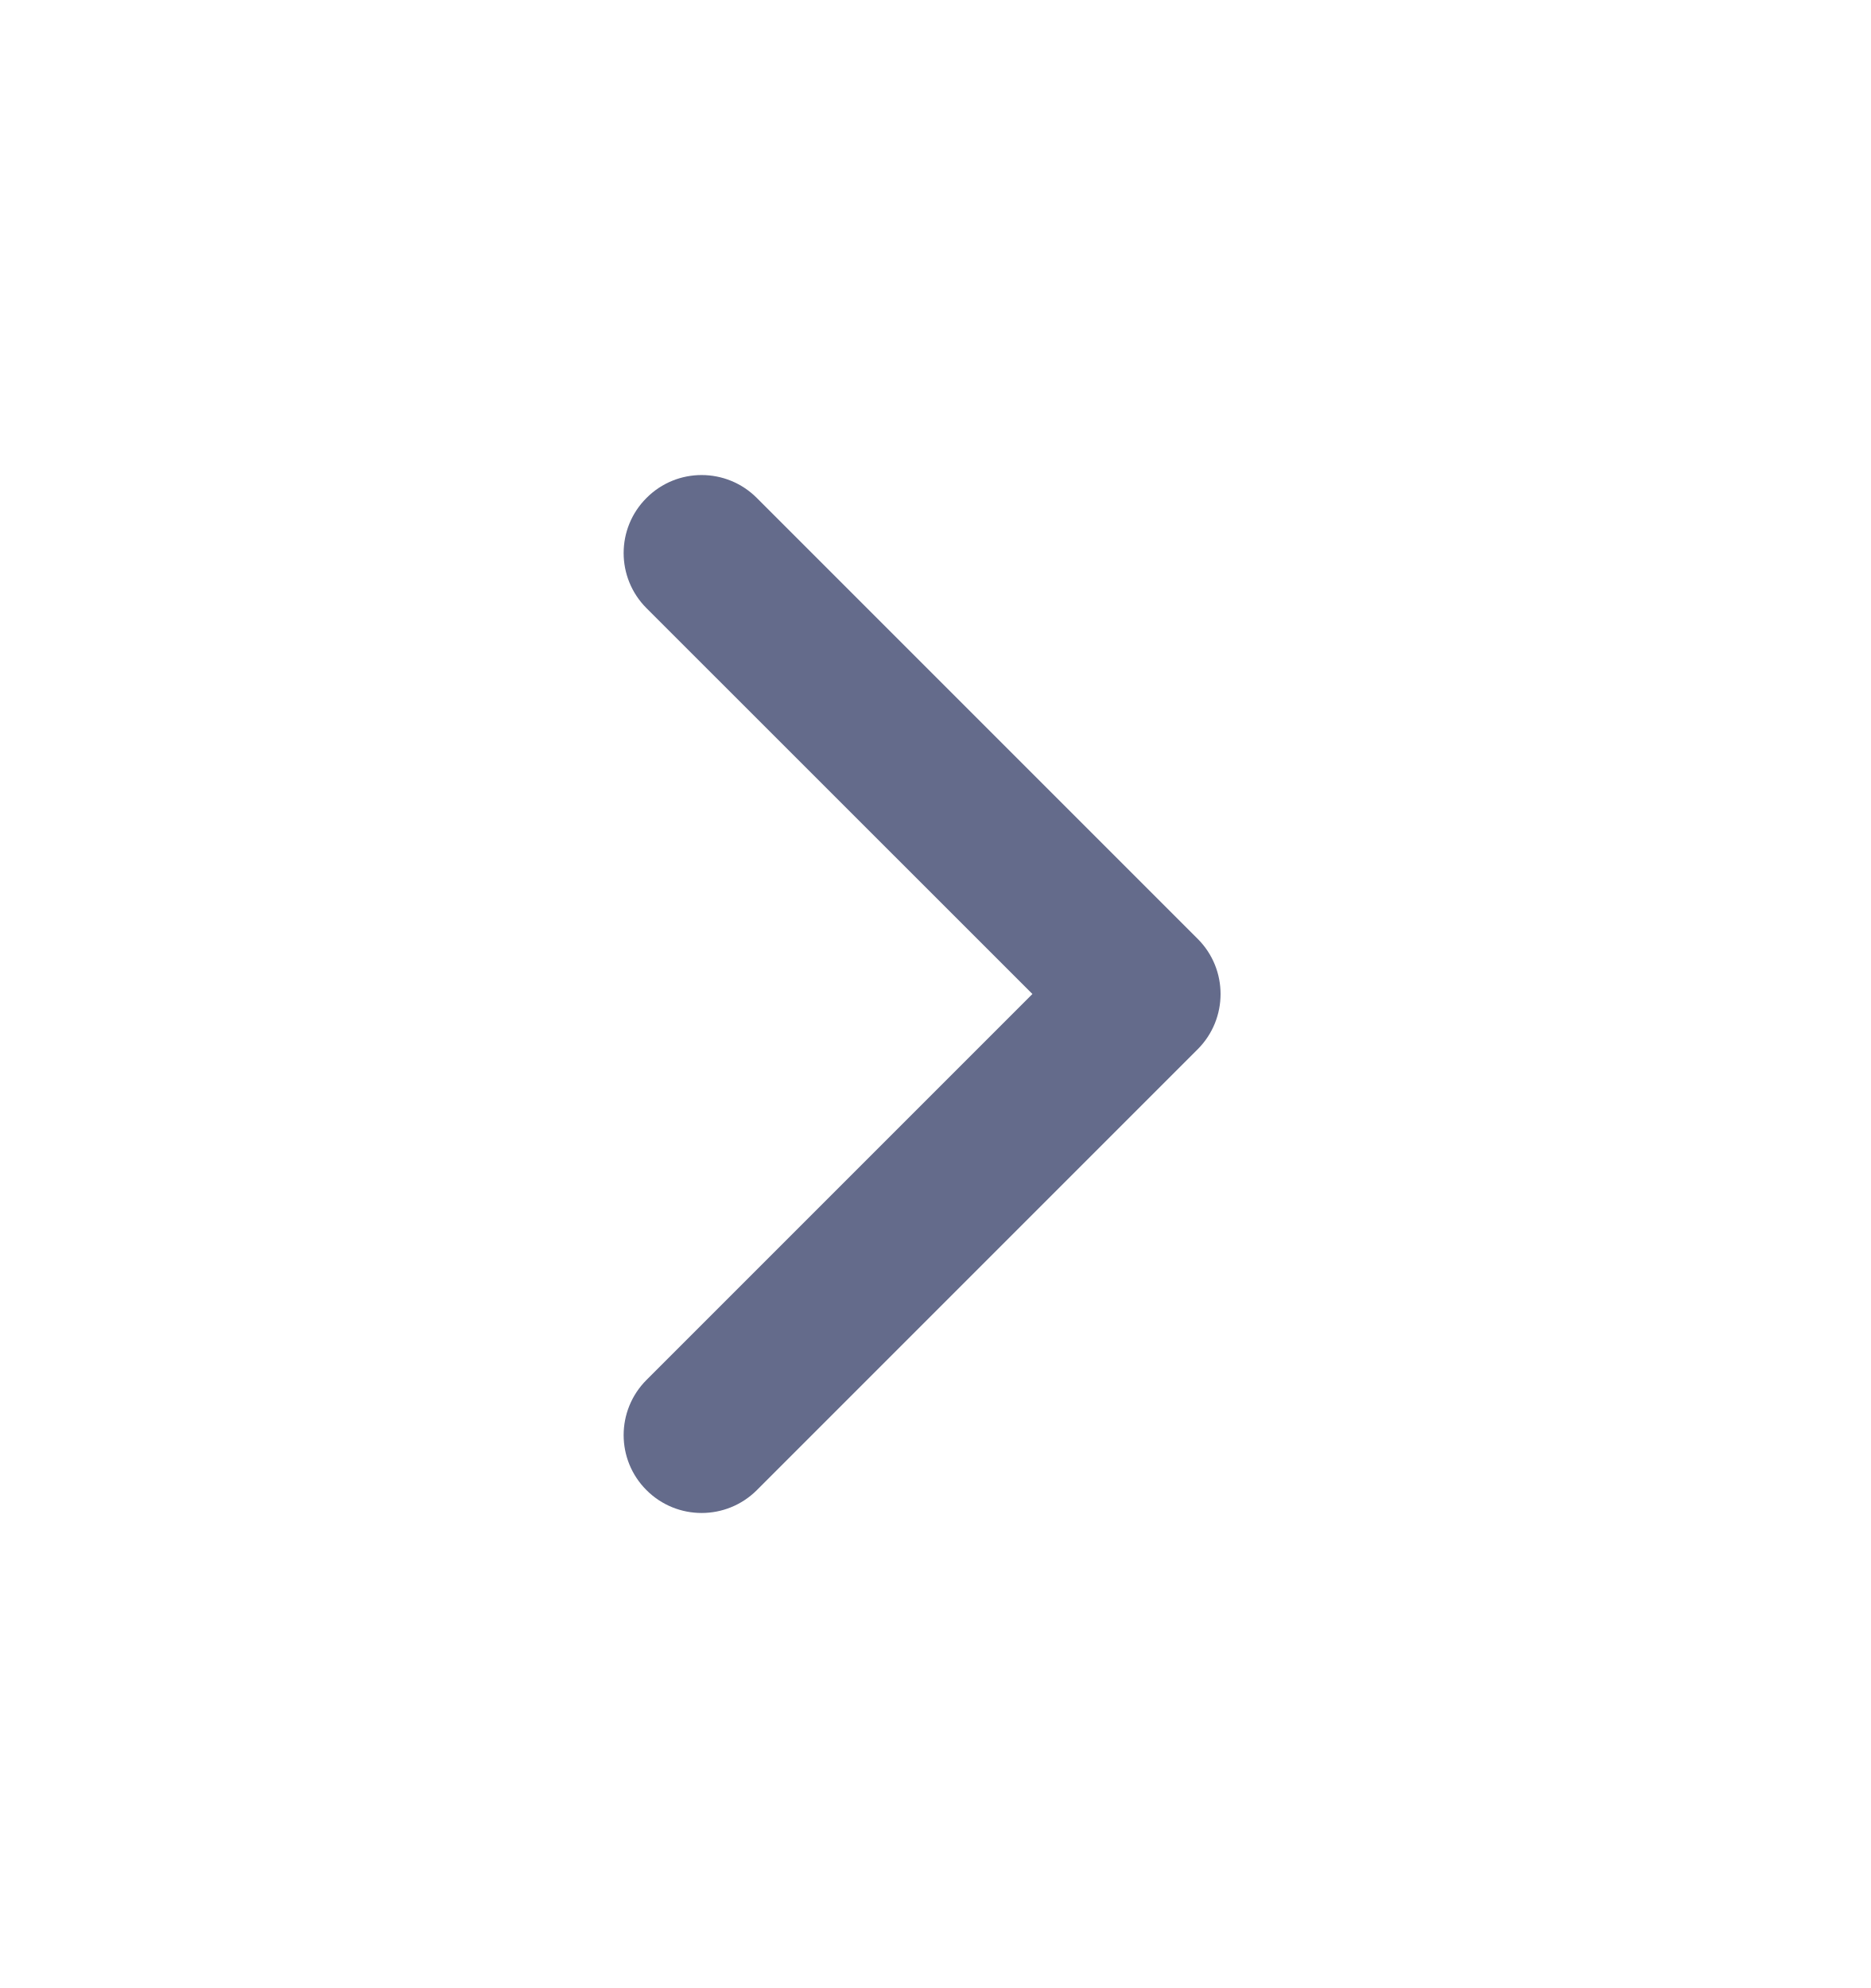
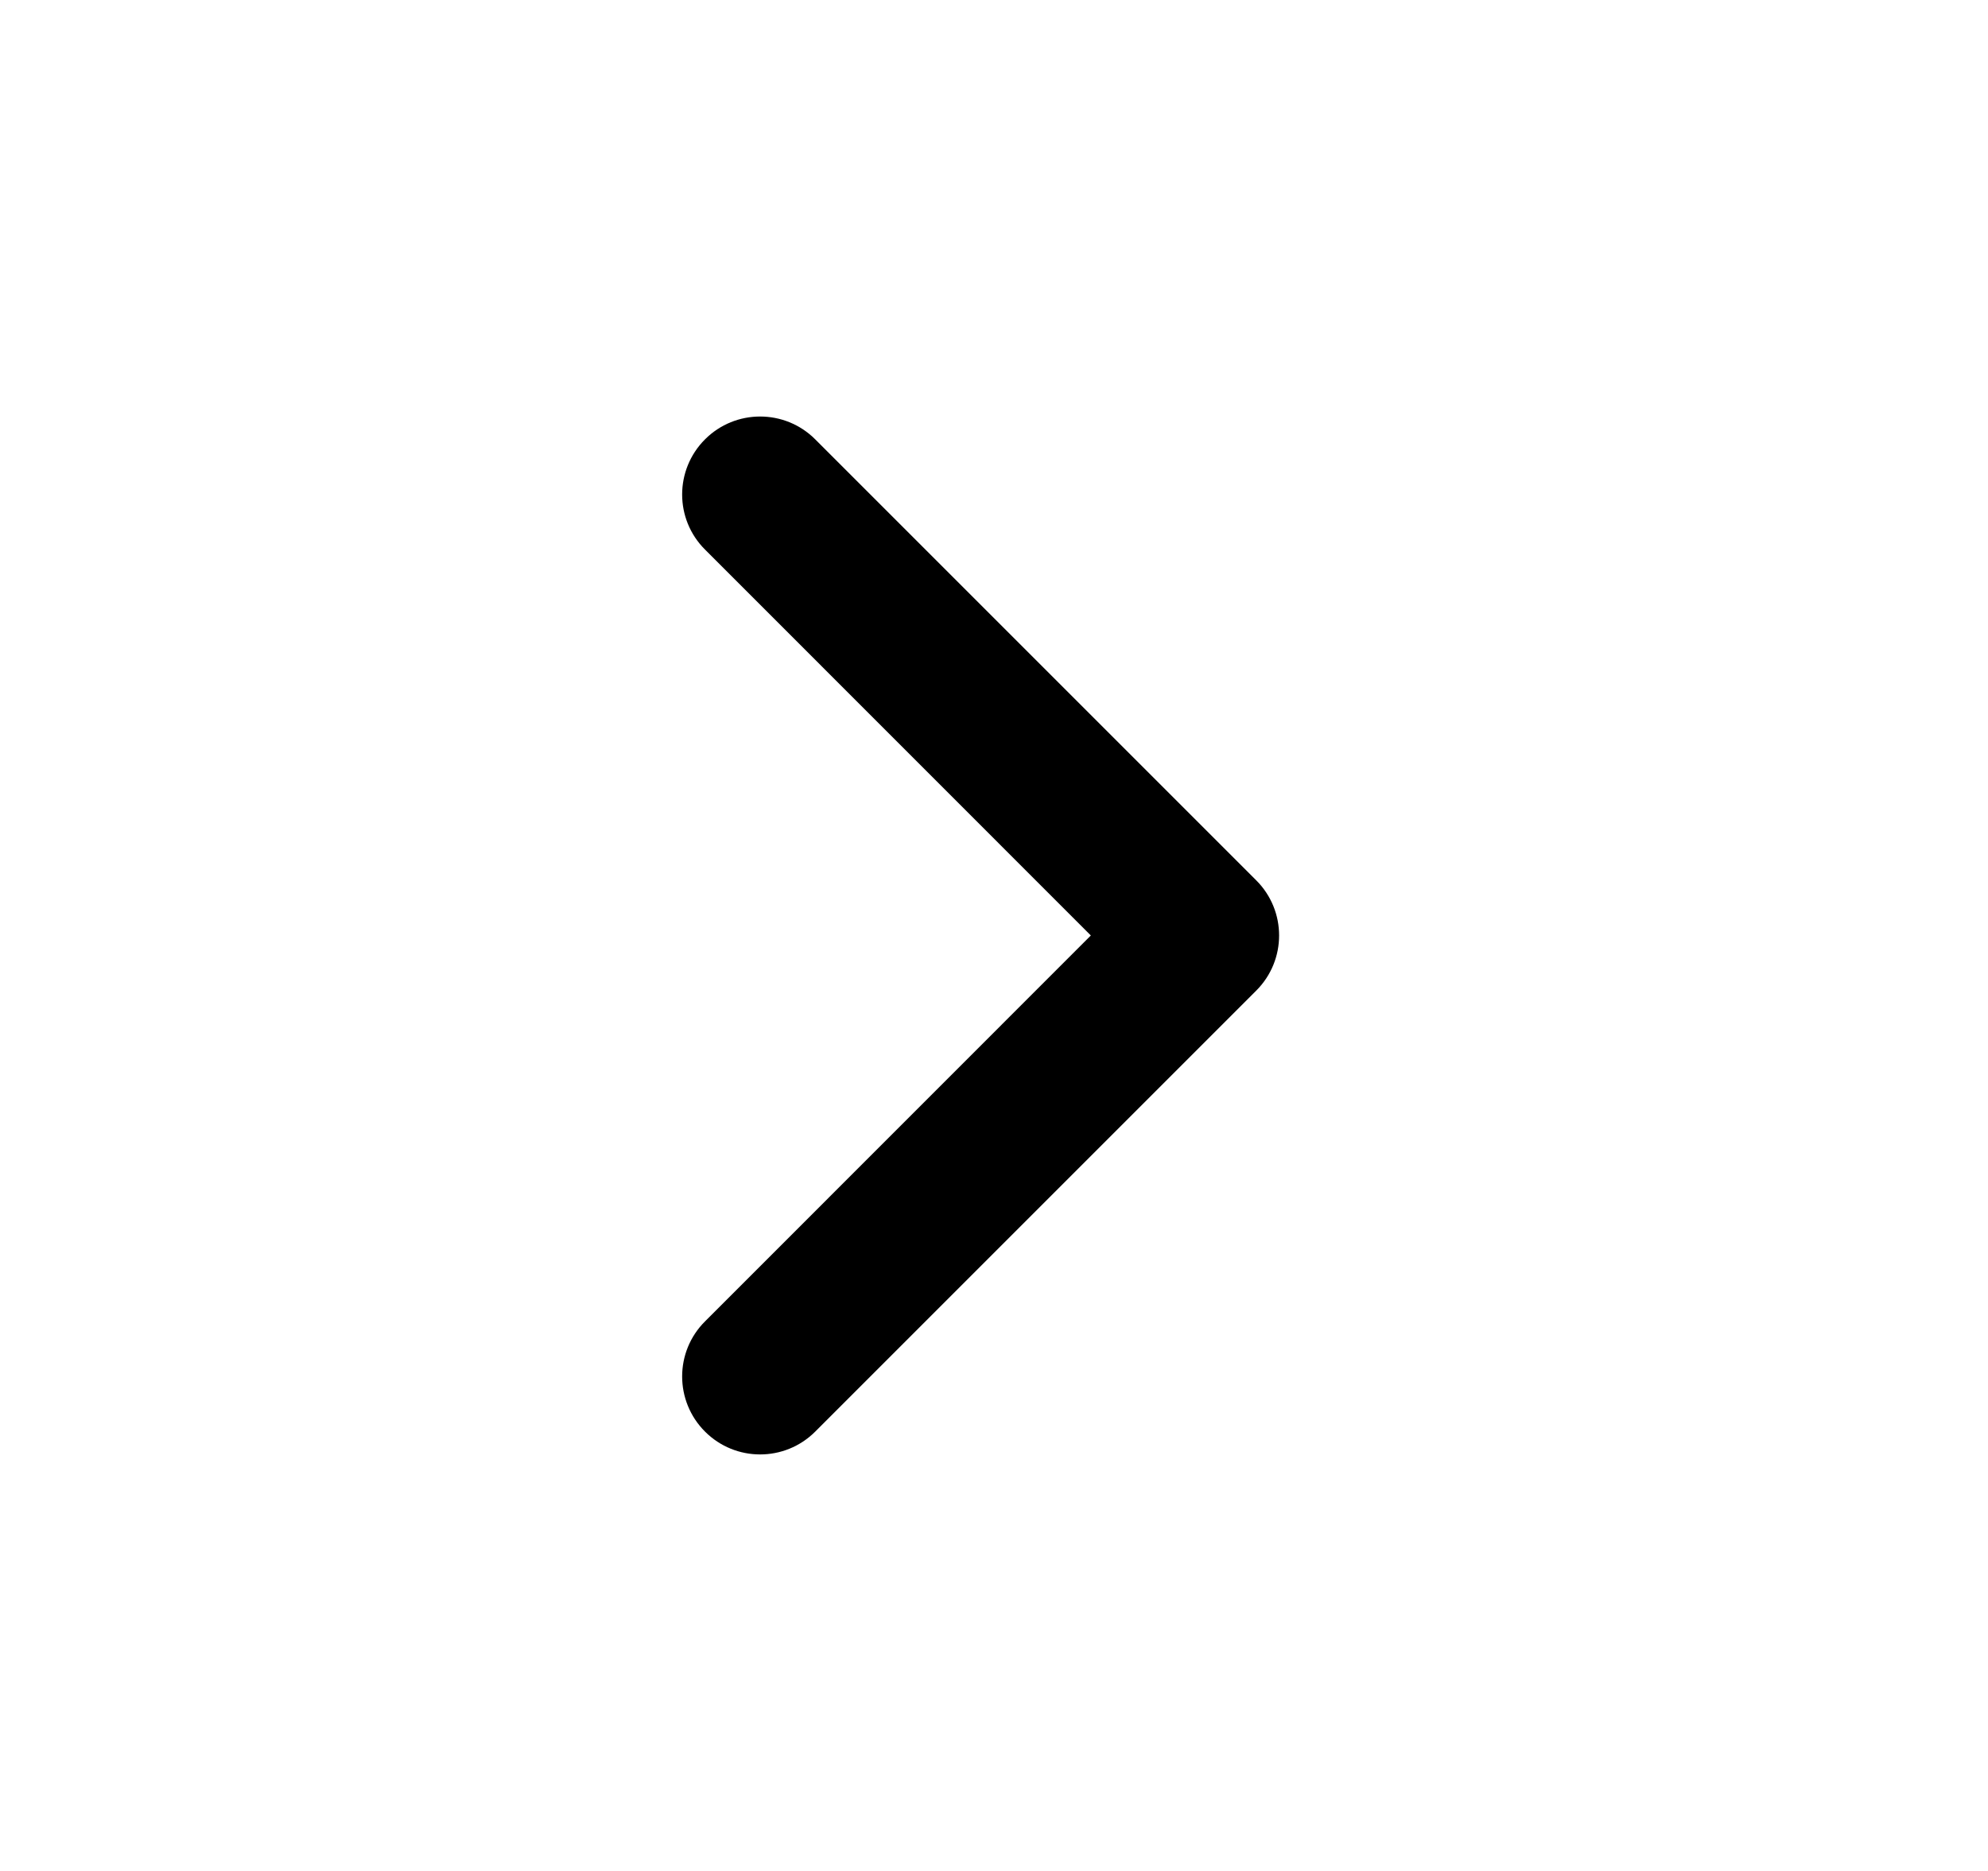
- <svg xmlns="http://www.w3.org/2000/svg" width="16" height="17" viewBox="0 0 16 17" fill="none">
-   <path fill-rule="evenodd" clip-rule="evenodd" d="M5.529 4.258C5.789 3.997 6.211 3.997 6.472 4.258L10.243 8.029C10.503 8.289 10.503 8.711 10.243 8.972L6.472 12.743C6.211 13.003 5.789 13.003 5.529 12.743C5.268 12.483 5.268 12.061 5.529 11.8L8.829 8.5L5.529 5.201C5.268 4.94 5.268 4.518 5.529 4.258Z" fill="#646B8B" />
+ <svg xmlns="http://www.w3.org/2000/svg" width="17" height="16" viewBox="0 0 17 16" fill="none">
+   <path fill-rule="evenodd" clip-rule="evenodd" d="M6.029 3.757C6.289 3.497 6.711 3.497 6.971 3.757L10.743 7.529C11.003 7.789 11.003 8.211 10.743 8.471L6.971 12.243C6.711 12.503 6.289 12.503 6.029 12.243C5.768 11.982 5.768 11.56 6.029 11.3L9.328 8L6.029 4.7C5.768 4.44 5.768 4.018 6.029 3.757Z" fill="currentColor" />
</svg>
